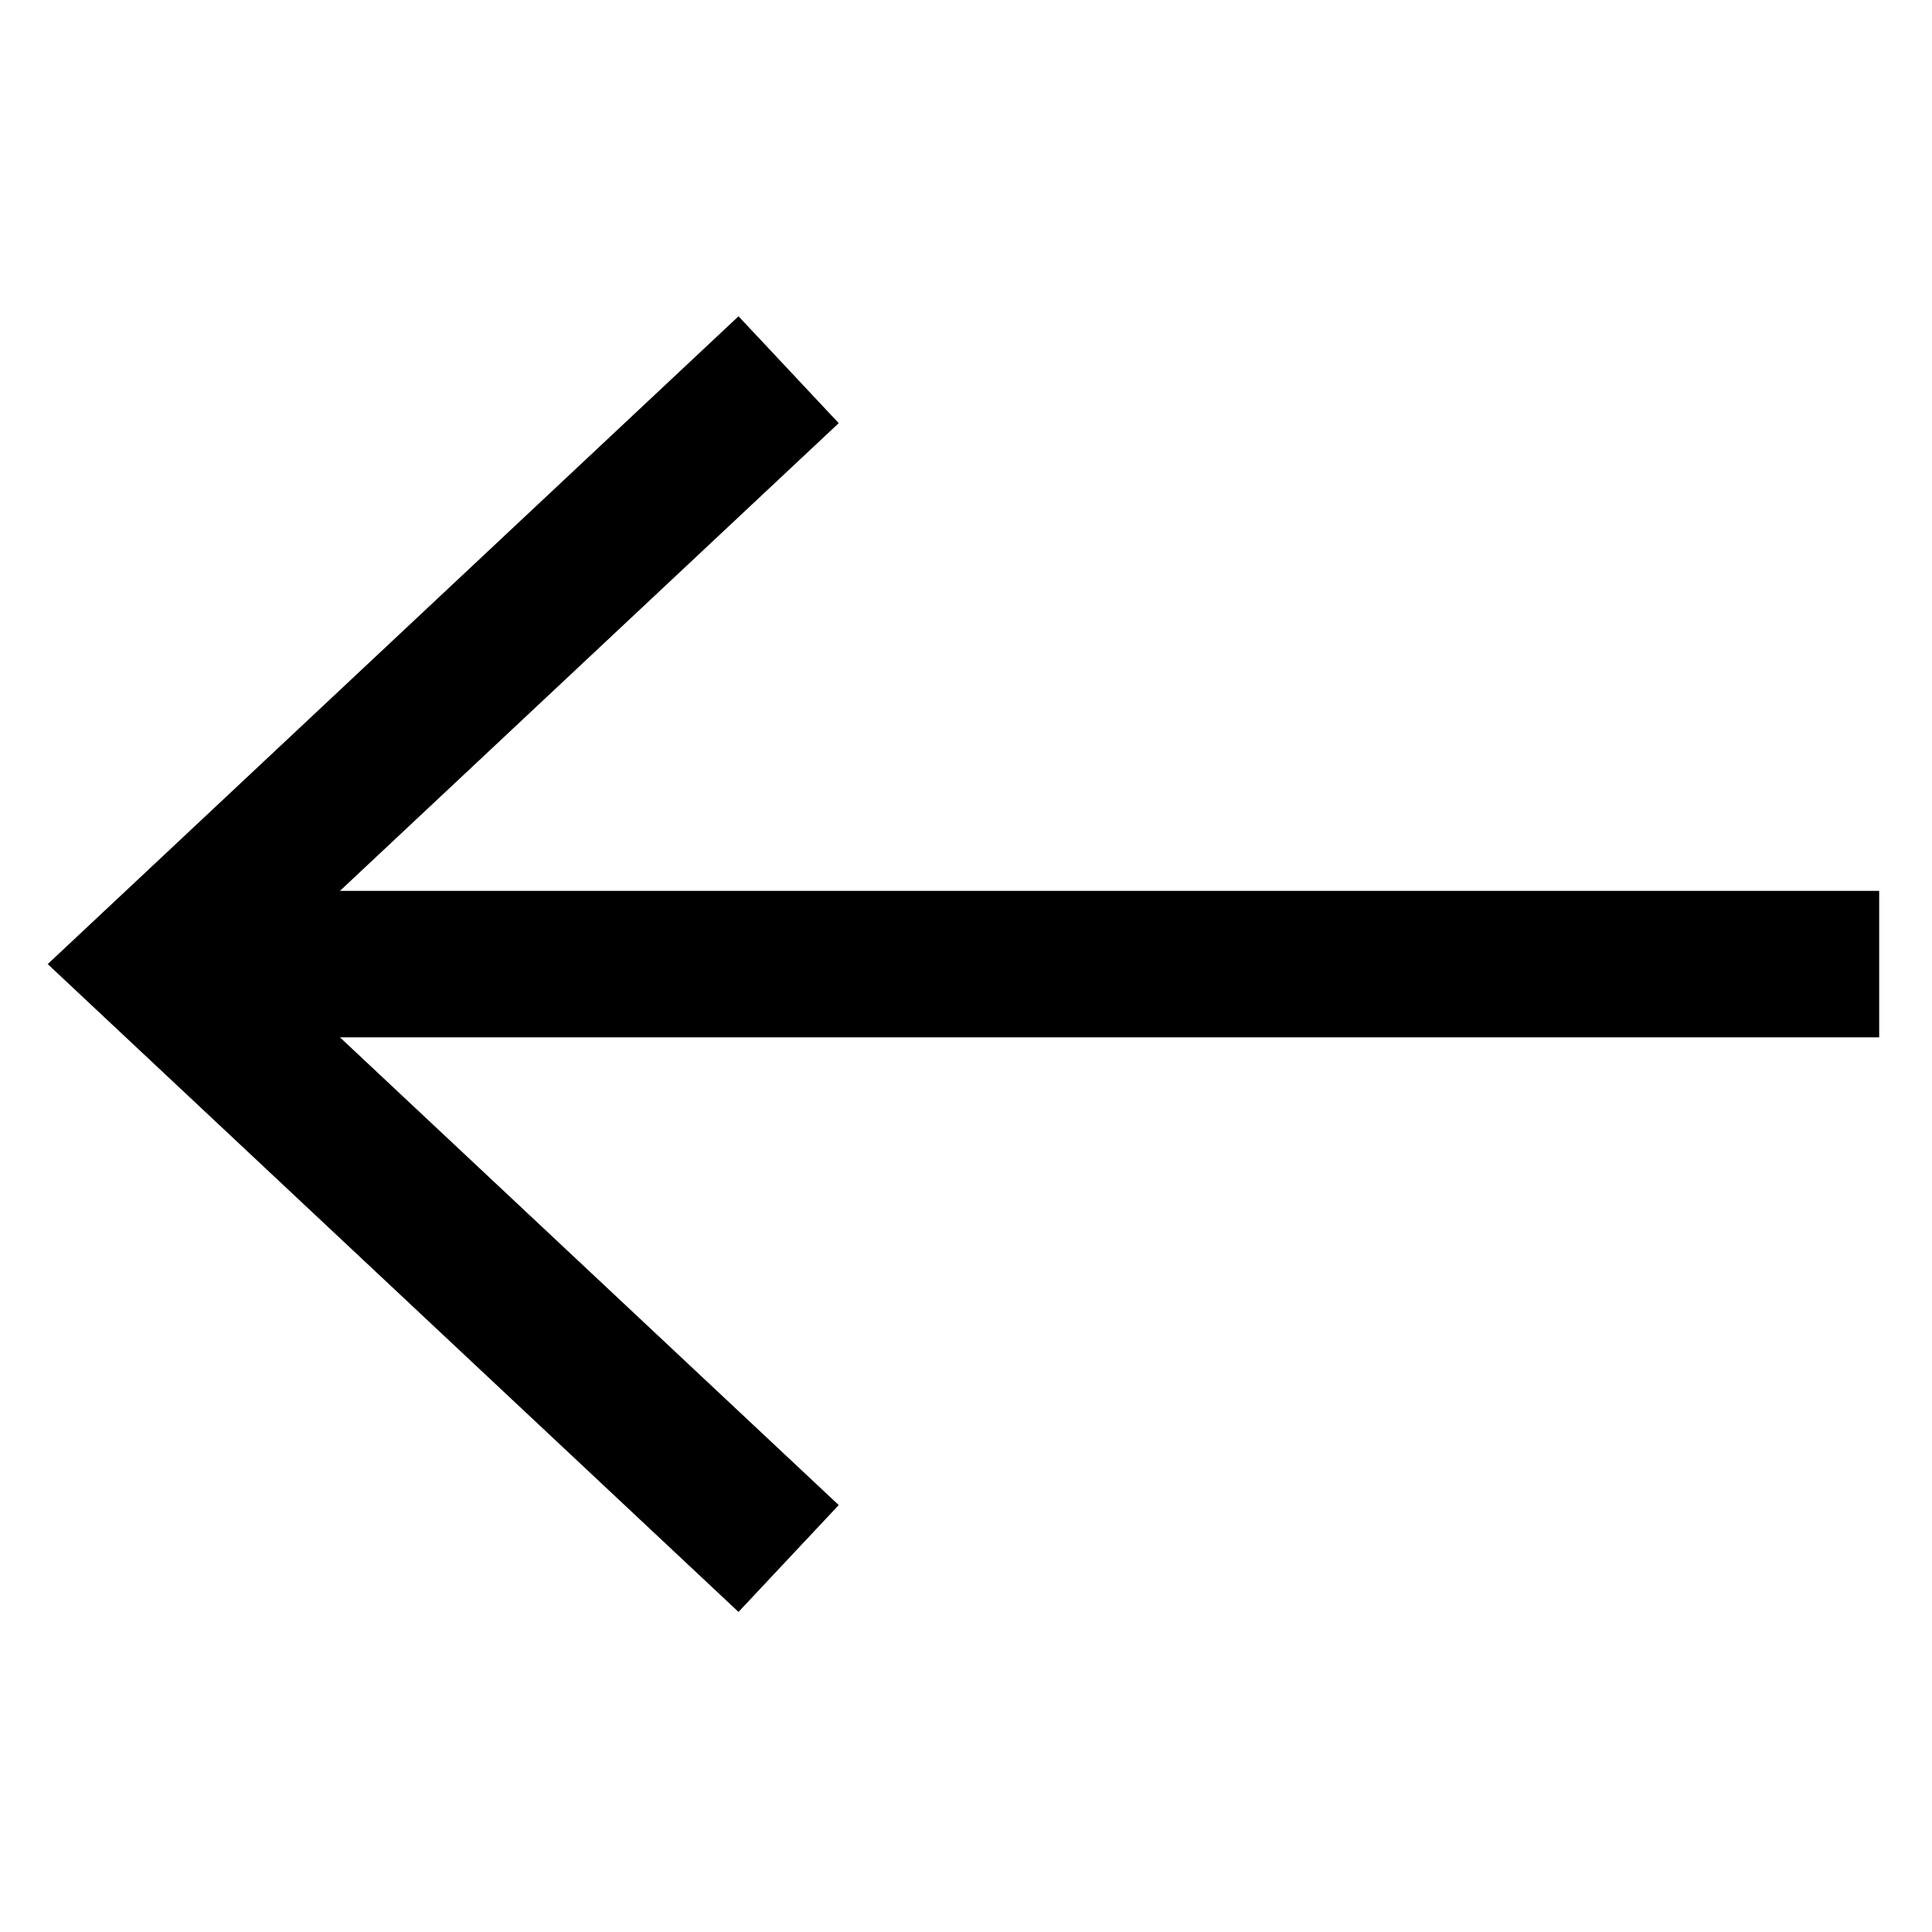
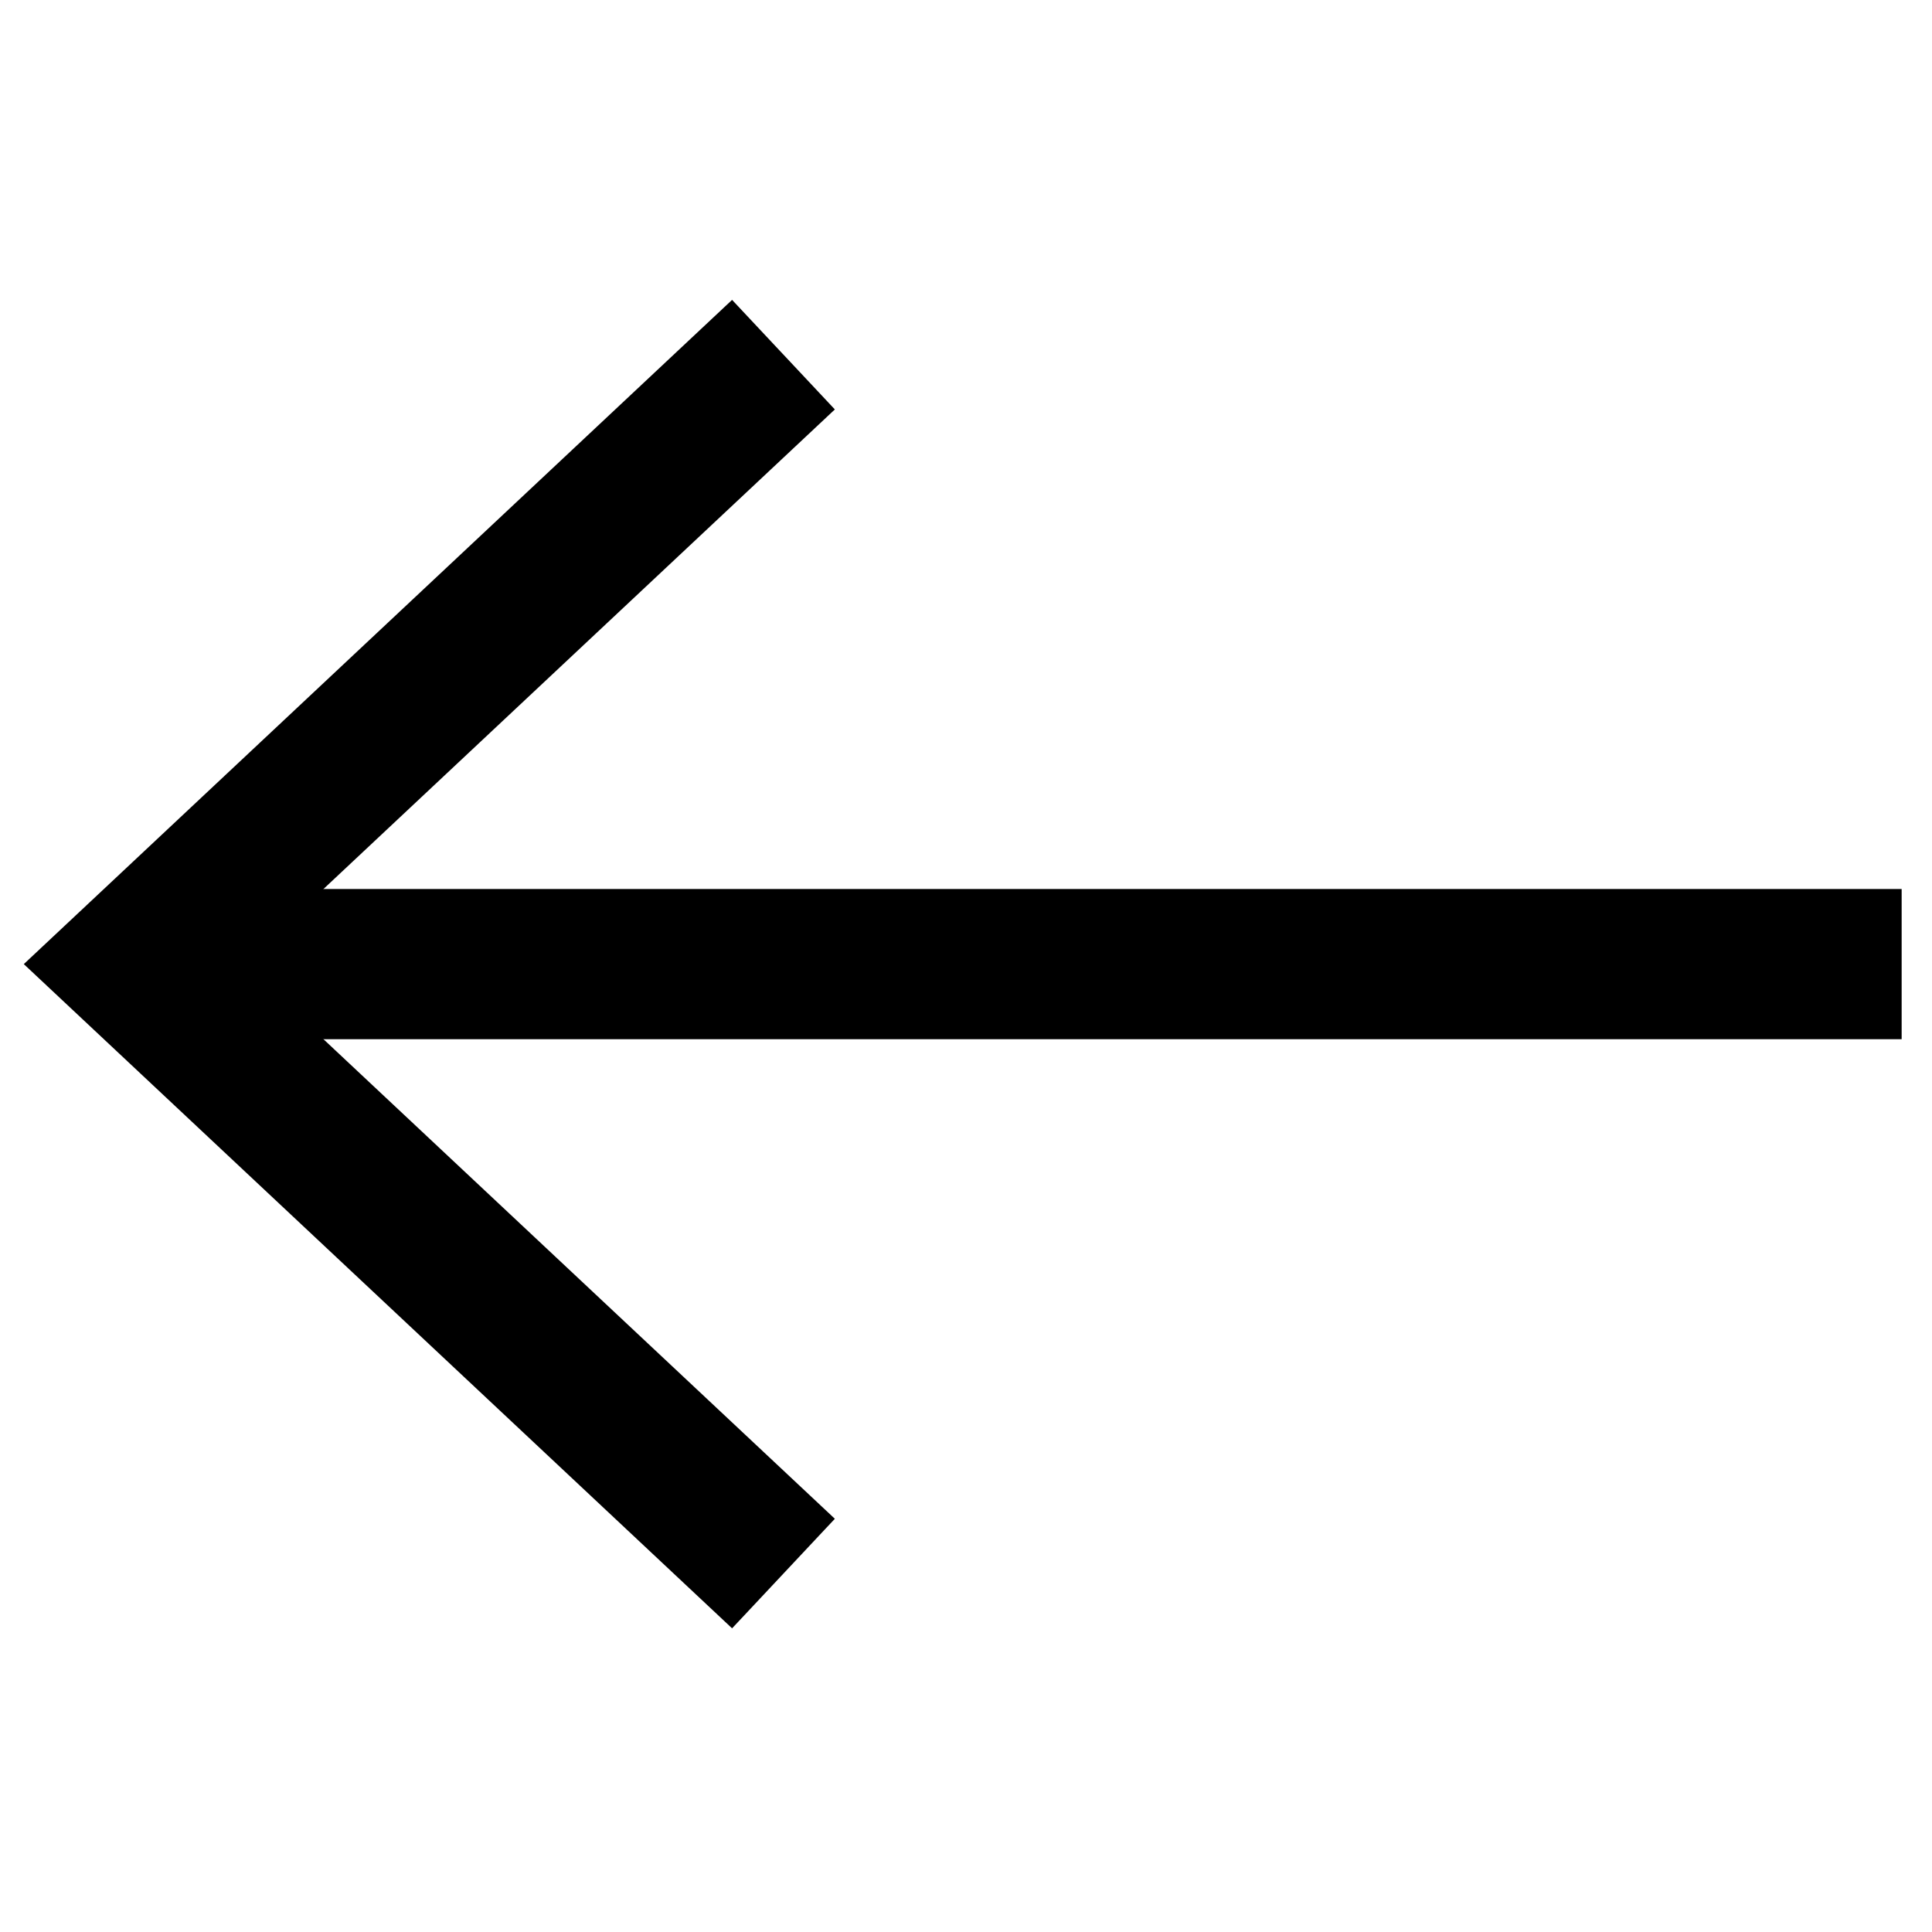
<svg xmlns="http://www.w3.org/2000/svg" version="1.1" id="Vrstva_1" x="0px" y="0px" width="283.46px" height="283.46px" viewBox="0 0 283.46 283.46" enable-background="new 0 0 283.46 283.46" xml:space="preserve">
-   <polygon points="108.352,236.499 7,141.452 108.352,46.405 123.057,62.082 38.42,141.452 123.057,220.822 " />
-   <rect x="35.985" y="130.706" width="239.725" height="21.492" />
+   <polygon points="107.411,238.906 3.492,141.452 107.411,43.998 122.488,60.072 35.708,141.452 122.488,222.833 " />
+   <rect x="33.211" y="130.434" width="245.796" height="22.037" />
</svg>
